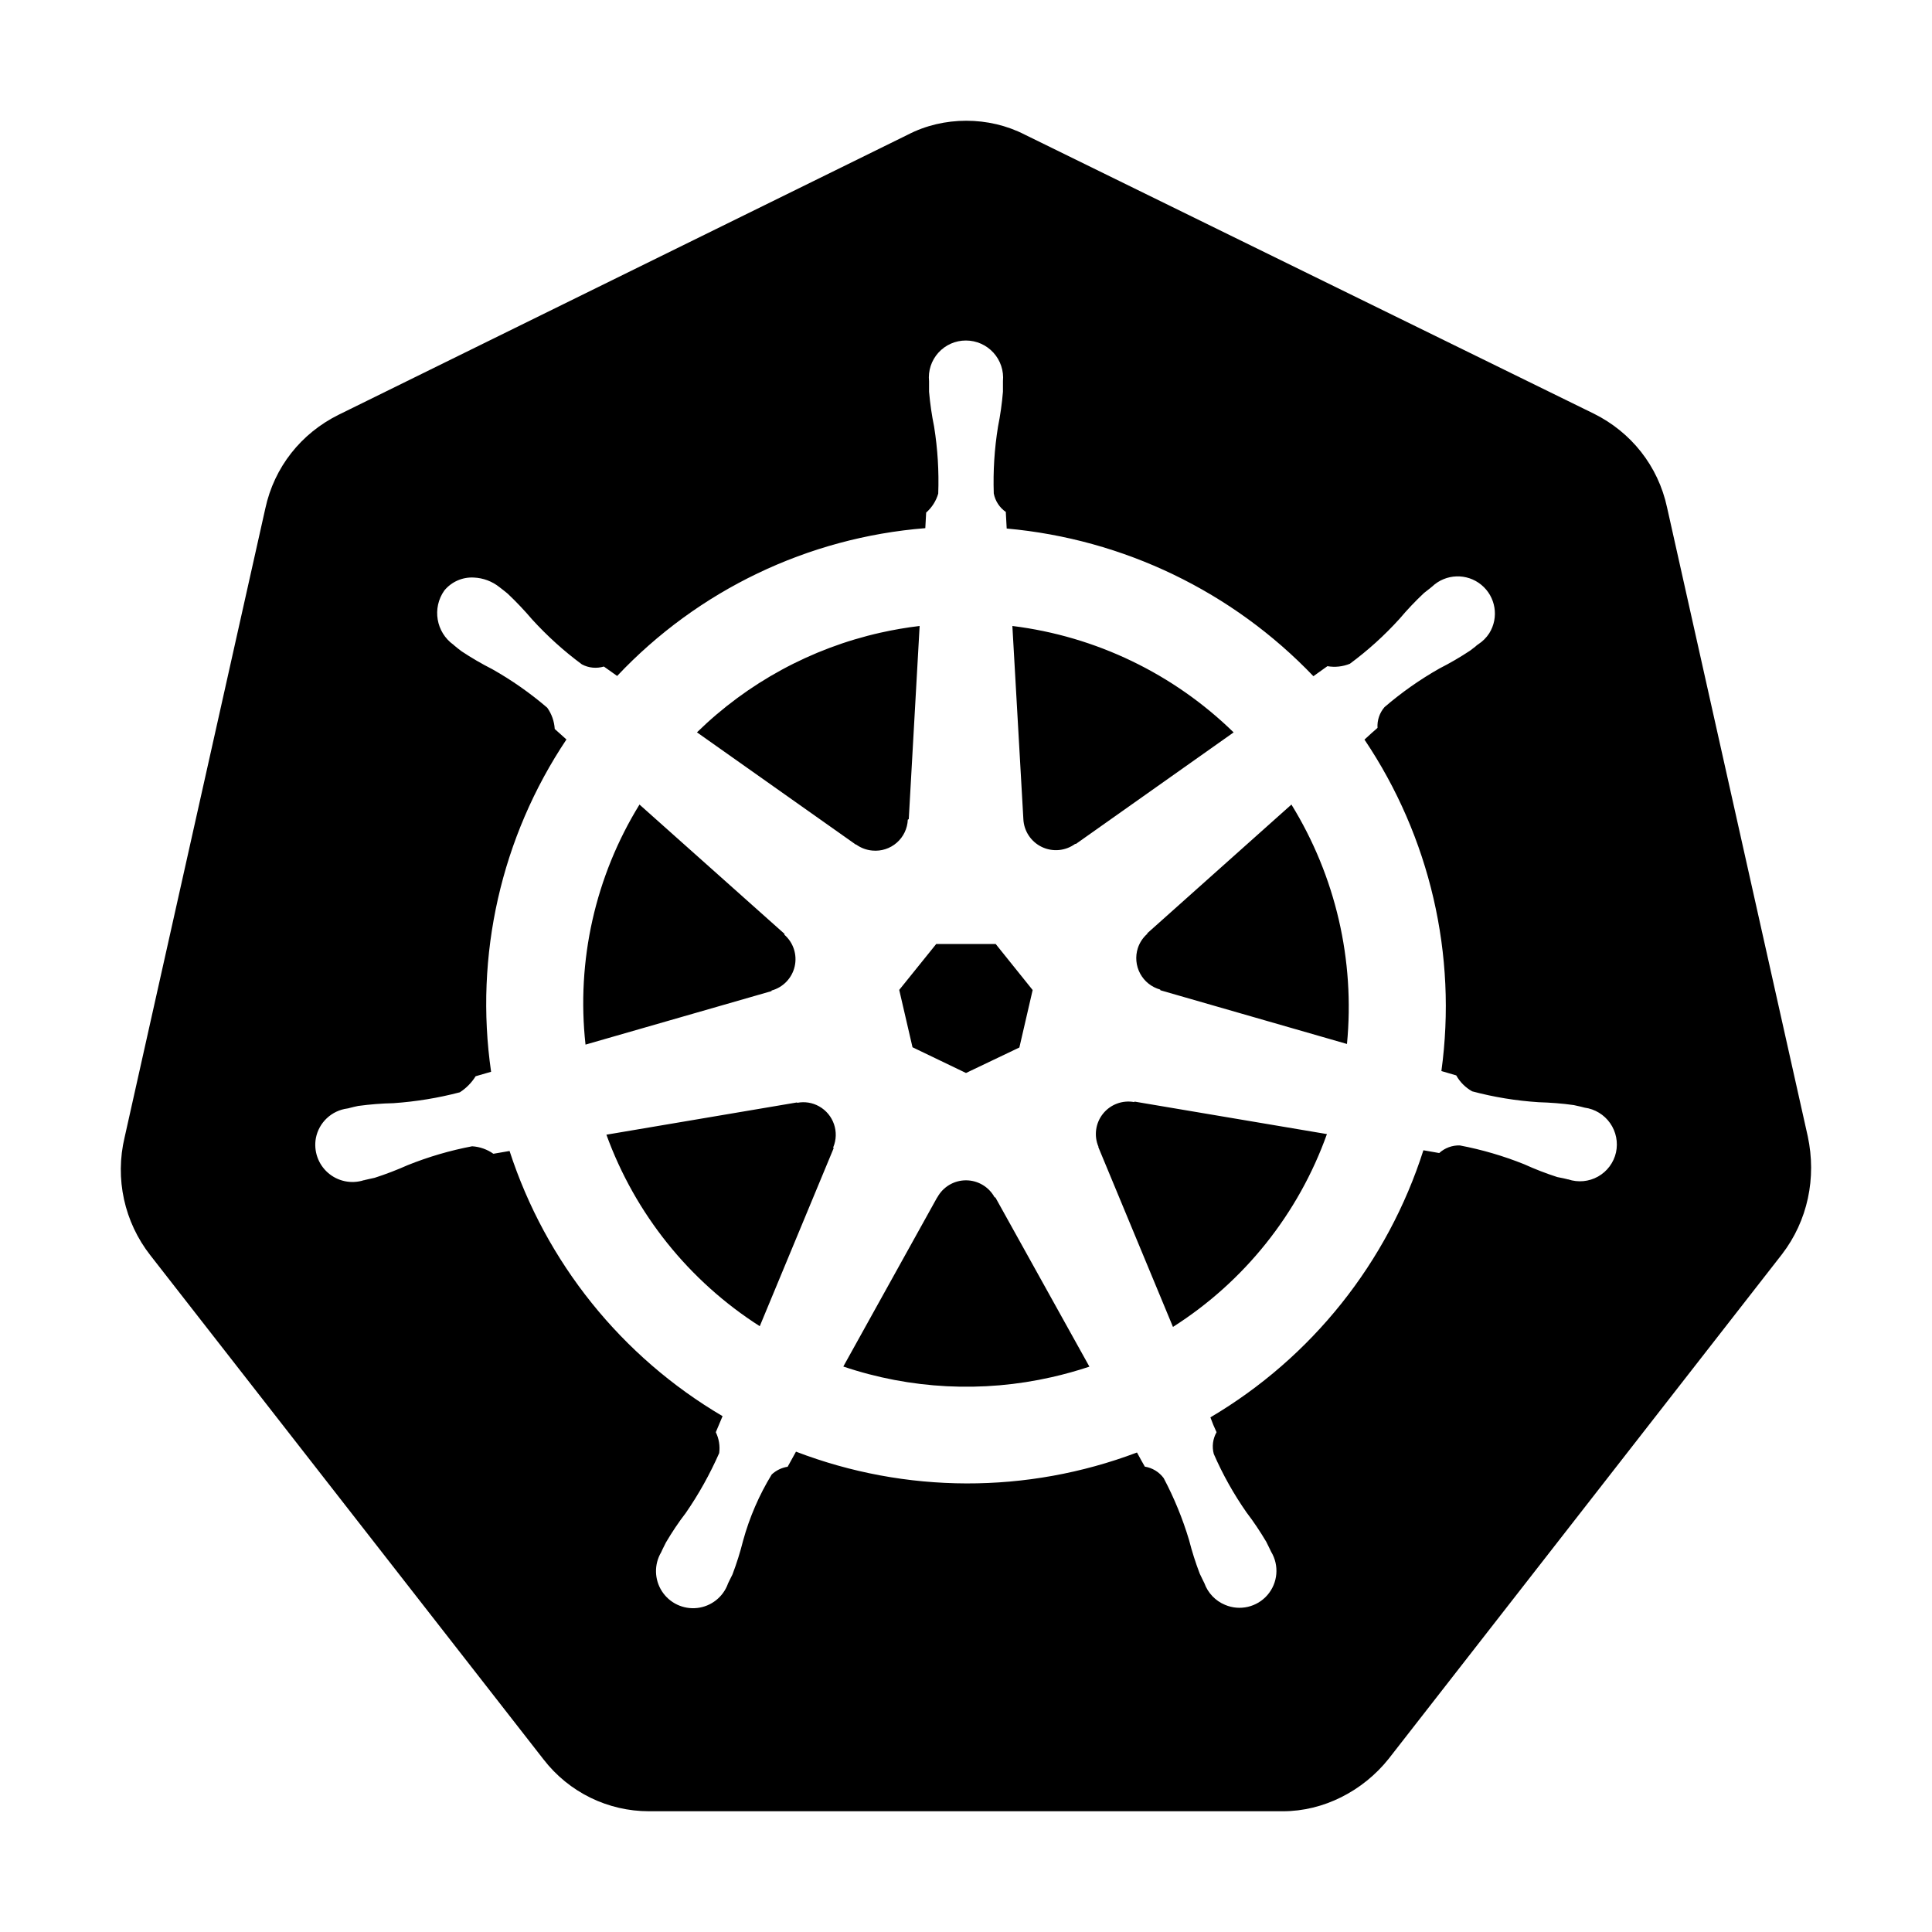
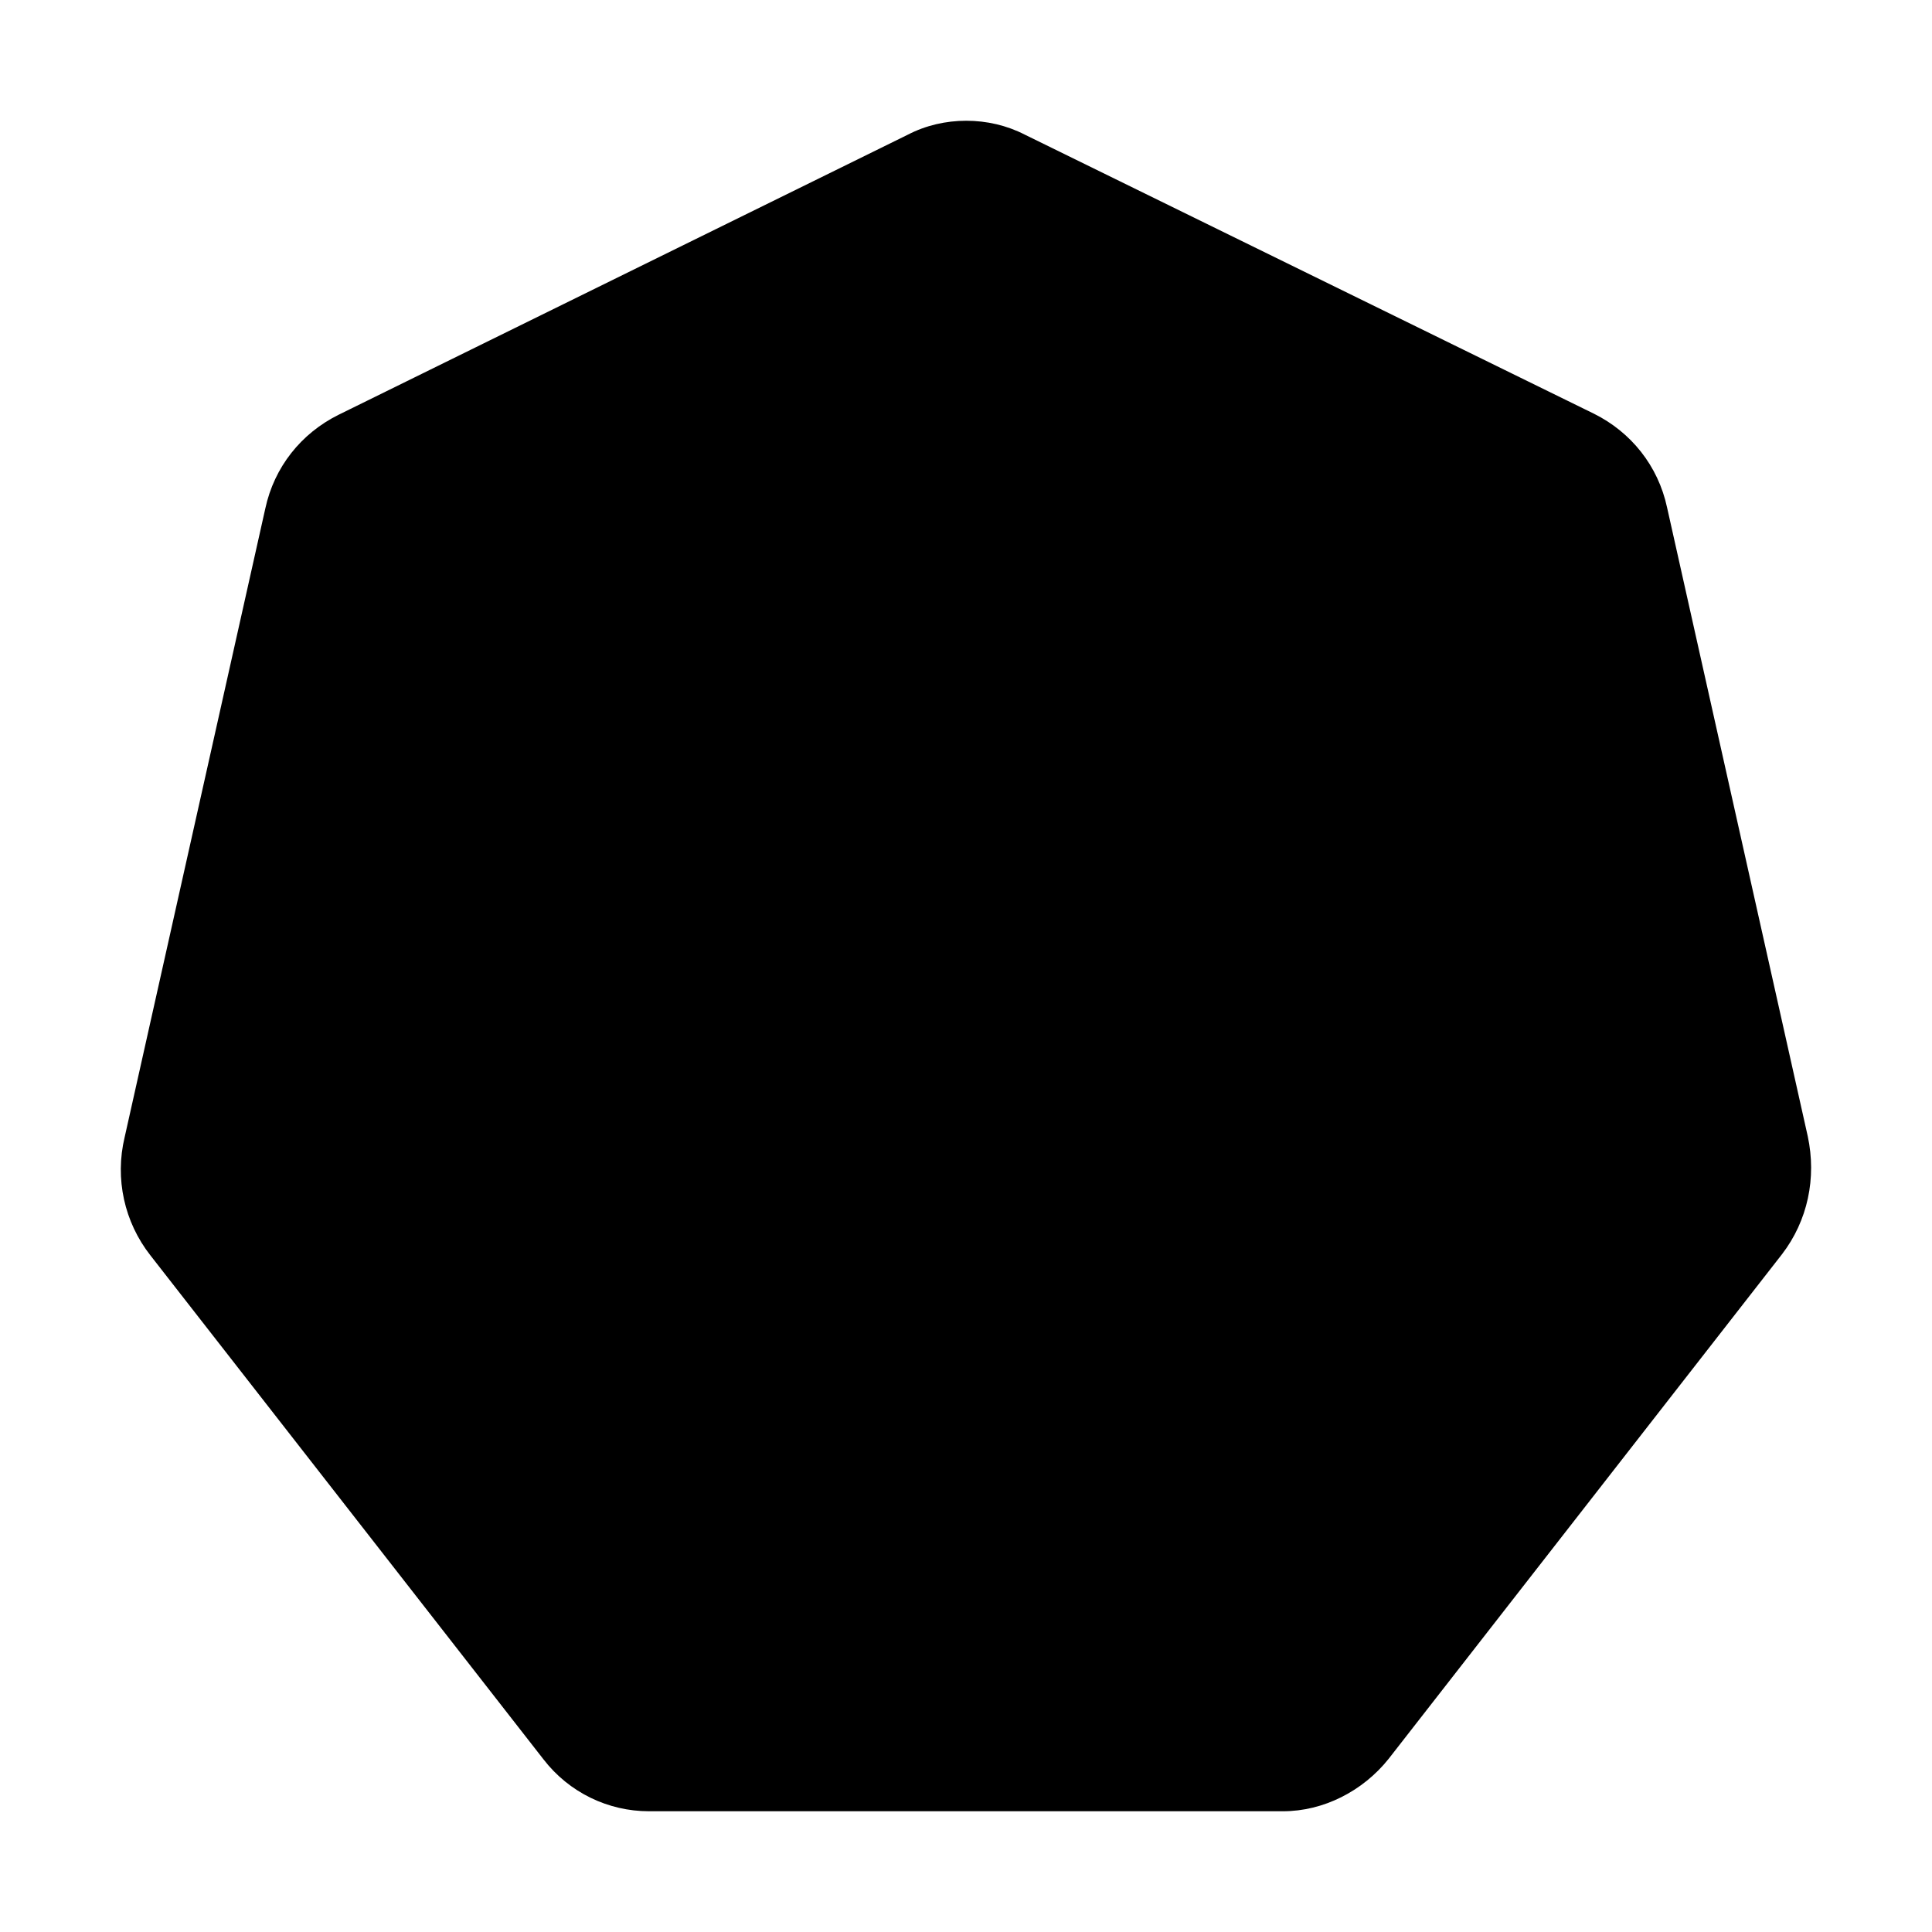
<svg xmlns="http://www.w3.org/2000/svg" width="800px" height="800px" viewBox="0 0 16 16" fill="none">
-   <path fill="#000000" fill-rule="evenodd" d="M5.374 15c-.335 0-.66-.153-.874-.431l-3.254-4.172a1.15 1.15 0 01-.214-.978l1.165-5.207c.074-.345.298-.623.605-.776l4.715-2.32c.15-.078.317-.116.485-.116.168 0 .335.038.485.115L13.2 3.426c.308.153.532.432.606.777l1.165 5.207c.074.345 0 .7-.214.978L11.5 14.566c-.214.268-.54.434-.875.434h-5.25zm7.718-5.835l.031.008a.308.308 0 01.26.371.306.306 0 01-.396.223h-.004l-.003-.001-.003-.001-.03-.007-.05-.01a2.548 2.548 0 01-.274-.106 2.87 2.87 0 00-.533-.156.242.242 0 00-.171.063 4.76 4.76 0 00-.131-.023 3.972 3.972 0 01-1.764 2.212c.015.042.032.083.051.123a.239.239 0 00-.023.18c.074.17.165.332.271.484.06.078.114.16.164.244l.028.057.012.025a.306.306 0 01-.381.44.307.307 0 01-.172-.18 2.608 2.608 0 00-.01-.02l-.028-.058a2.545 2.545 0 01-.089-.28 2.835 2.835 0 00-.21-.512.242.242 0 00-.156-.095 5.926 5.926 0 01-.03-.053l-.035-.064a3.97 3.97 0 01-2.824-.007l-.069.125a.249.249 0 00-.132.064c-.104.17-.184.355-.237.548a2.525 2.525 0 01-.088.28l-.025.05-.013.027v.001a.307.307 0 11-.553-.261l.014-.03.026-.052c.05-.085.104-.166.164-.244.108-.156.2-.322.277-.496a.302.302 0 00-.028-.173l.056-.133A3.972 3.972 0 014.22 9.532l-.134.023a.34.34 0 00-.176-.062 2.872 2.872 0 00-.533.156c-.09.04-.181.075-.274.105l-.05.011-.03.007H3.02l-.002.002h-.005a.308.308 0 01-.397-.349.306.306 0 01.261-.245l.004-.001h.003l.006-.002c.024-.006.054-.014.076-.018.097-.013.195-.021.293-.023.186-.013.37-.043.549-.09a.422.422 0 00.131-.133l.128-.037a3.938 3.938 0 01.624-2.752l-.097-.087a.338.338 0 00-.062-.176 2.854 2.854 0 00-.455-.319 2.557 2.557 0 01-.254-.148 1.129 1.129 0 01-.063-.05l-.004-.004a.323.323 0 01-.076-.45.295.295 0 01.244-.107.365.365 0 01.213.08l.022.017c.016.013.034.026.046.037.071.067.139.139.202.213.125.137.263.262.412.372.056.03.121.036.182.018l.11.078a3.938 3.938 0 012.552-1.224l.007-.129a.332.332 0 00.1-.157 2.844 2.844 0 00-.034-.554 2.555 2.555 0 01-.042-.29v-.053-.025-.004-.004A.306.306 0 018 2.82a.308.308 0 01.306.337v.087a2.53 2.53 0 01-.041.29 2.85 2.85 0 00-.035.553.242.242 0 00.1.153v.007l.007.13c.967.087 1.87.522 2.54 1.223l.116-.083a.34.34 0 00.186-.02c.149-.11.287-.235.412-.373a2.53 2.53 0 01.202-.213l.051-.04.017-.014a.308.308 0 01.472.388.307.307 0 01-.09.09c-.008.005-.017.012-.025.02l-.043.033a2.549 2.549 0 01-.254.148 2.865 2.865 0 00-.455.32.24.24 0 00-.058.172 4.458 4.458 0 01-.05.044l-.058.053c.542.806.769 1.783.637 2.745l.123.036c.031.056.077.101.132.132.18.048.364.078.55.09.097.003.195.01.292.024l.058.013zm-2.875-3.1l-1.308.925-.004-.002a.27.27 0 01-.43-.205v-.001l-.091-1.598a3.183 3.183 0 011.833.882zM7.754 7.818h.492l.306.381-.11.476L8 8.886l-.443-.213-.11-.475.307-.381zM7.29 5.24c.107-.024.216-.043.326-.056l-.09 1.6-.008.004a.268.268 0 01-.293.256.27.27 0 01-.135-.05l-.002.001-1.316-.93c.419-.41.945-.696 1.518-.825zM5.296 6.663l1.201 1.071-.001.007a.269.269 0 01-.106.462l-.001.005-1.54.443a3.134 3.134 0 01.447-1.988zm1.608 2.846l-.612 1.474a3.16 3.16 0 01-1.27-1.586L6.6 9.13l.003.003a.265.265 0 01.18.029.27.27 0 01.117.341l.004.006zm1.806 1.896c-.572.13-1.17.1-1.726-.088l.777-1.4h.001a.27.27 0 01.475-.001h.006l.779 1.402a3.286 3.286 0 01-.312.087zm1.004-.416L9.096 9.5l.001-.003a.269.269 0 01.296-.37l.003-.004 1.593.269a3.147 3.147 0 01-1.275 1.597zm1.442-2.343L9.61 8.201l-.002-.006a.27.27 0 01-.185-.343.27.27 0 01.08-.12L9.5 7.73l1.195-1.067c.366.594.527 1.29.46 1.983z" clip-rule="evenodd" />
+   <path fill="#000000" fillRule="evenodd" d="M5.374 15c-.335 0-.66-.153-.874-.431l-3.254-4.172a1.15 1.15 0 01-.214-.978l1.165-5.207c.074-.345.298-.623.605-.776l4.715-2.32c.15-.078.317-.116.485-.116.168 0 .335.038.485.115L13.2 3.426c.308.153.532.432.606.777l1.165 5.207c.074.345 0 .7-.214.978L11.5 14.566c-.214.268-.54.434-.875.434h-5.25zm7.718-5.835l.031.008a.308.308 0 01.26.371.306.306 0 01-.396.223h-.004l-.003-.001-.003-.001-.03-.007-.05-.01a2.548 2.548 0 01-.274-.106 2.87 2.87 0 00-.533-.156.242.242 0 00-.171.063 4.76 4.76 0 00-.131-.023 3.972 3.972 0 01-1.764 2.212c.015.042.032.083.051.123a.239.239 0 00-.023.18c.074.17.165.332.271.484.06.078.114.16.164.244l.028.057.012.025a.306.306 0 01-.381.44.307.307 0 01-.172-.18 2.608 2.608 0 00-.01-.02l-.028-.058a2.545 2.545 0 01-.089-.28 2.835 2.835 0 00-.21-.512.242.242 0 00-.156-.095 5.926 5.926 0 01-.03-.053l-.035-.064a3.97 3.97 0 01-2.824-.007l-.069.125a.249.249 0 00-.132.064c-.104.17-.184.355-.237.548a2.525 2.525 0 01-.088.28l-.025.05-.013.027v.001a.307.307 0 11-.553-.261l.014-.03.026-.052c.05-.085.104-.166.164-.244.108-.156.2-.322.277-.496a.302.302 0 00-.028-.173l.056-.133A3.972 3.972 0 014.22 9.532l-.134.023a.34.34 0 00-.176-.062 2.872 2.872 0 00-.533.156c-.09.04-.181.075-.274.105l-.05.011-.03.007H3.02l-.002.002h-.005a.308.308 0 01-.397-.349.306.306 0 01.261-.245l.004-.001h.003l.006-.002c.024-.006.054-.014.076-.018.097-.013.195-.021.293-.023.186-.013.37-.043.549-.09a.422.422 0 00.131-.133l.128-.037a3.938 3.938 0 01.624-2.752l-.097-.087a.338.338 0 00-.062-.176 2.854 2.854 0 00-.455-.319 2.557 2.557 0 01-.254-.148 1.129 1.129 0 01-.063-.05l-.004-.004a.323.323 0 01-.076-.45.295.295 0 01.244-.107.365.365 0 01.213.08l.022.017c.016.013.034.026.046.037.071.067.139.139.202.213.125.137.263.262.412.372.056.03.121.036.182.018l.11.078a3.938 3.938 0 012.552-1.224l.007-.129a.332.332 0 00.1-.157 2.844 2.844 0 00-.034-.554 2.555 2.555 0 01-.042-.29v-.053-.025-.004-.004A.306.306 0 018 2.82a.308.308 0 01.306.337v.087a2.53 2.53 0 01-.041.29 2.85 2.85 0 00-.035.553.242.242 0 00.1.153v.007l.007.13c.967.087 1.87.522 2.54 1.223l.116-.083a.34.34 0 00.186-.02c.149-.11.287-.235.412-.373a2.53 2.53 0 01.202-.213l.051-.04.017-.014a.308.308 0 01.472.388.307.307 0 01-.09.09c-.008.005-.017.012-.025.02l-.043.033a2.549 2.549 0 01-.254.148 2.865 2.865 0 00-.455.32.24.24 0 00-.058.172 4.458 4.458 0 01-.05.044l-.058.053c.542.806.769 1.783.637 2.745l.123.036c.031.056.077.101.132.132.18.048.364.078.55.09.097.003.195.01.292.024l.058.013zm-2.875-3.1l-1.308.925-.004-.002a.27.27 0 01-.43-.205v-.001l-.091-1.598a3.183 3.183 0 011.833.882zM7.754 7.818h.492l.306.381-.11.476L8 8.886l-.443-.213-.11-.475.307-.381zM7.29 5.24c.107-.024.216-.043.326-.056l-.09 1.6-.008.004a.268.268 0 01-.293.256.27.27 0 01-.135-.05l-.002.001-1.316-.93c.419-.41.945-.696 1.518-.825zM5.296 6.663l1.201 1.071-.001.007a.269.269 0 01-.106.462l-.001.005-1.54.443a3.134 3.134 0 01.447-1.988zm1.608 2.846l-.612 1.474a3.16 3.16 0 01-1.27-1.586L6.6 9.13l.003.003a.265.265 0 01.18.029.27.27 0 01.117.341l.004.006zm1.806 1.896c-.572.13-1.17.1-1.726-.088l.777-1.4h.001a.27.27 0 01.475-.001h.006l.779 1.402a3.286 3.286 0 01-.312.087zm1.004-.416L9.096 9.5l.001-.003a.269.269 0 01.296-.37l.003-.004 1.593.269a3.147 3.147 0 01-1.275 1.597zm1.442-2.343L9.61 8.201l-.002-.006a.27.27 0 01-.185-.343.27.27 0 01.08-.12L9.5 7.73l1.195-1.067c.366.594.527 1.29.46 1.983z" clipRule="evenodd" />
</svg>
